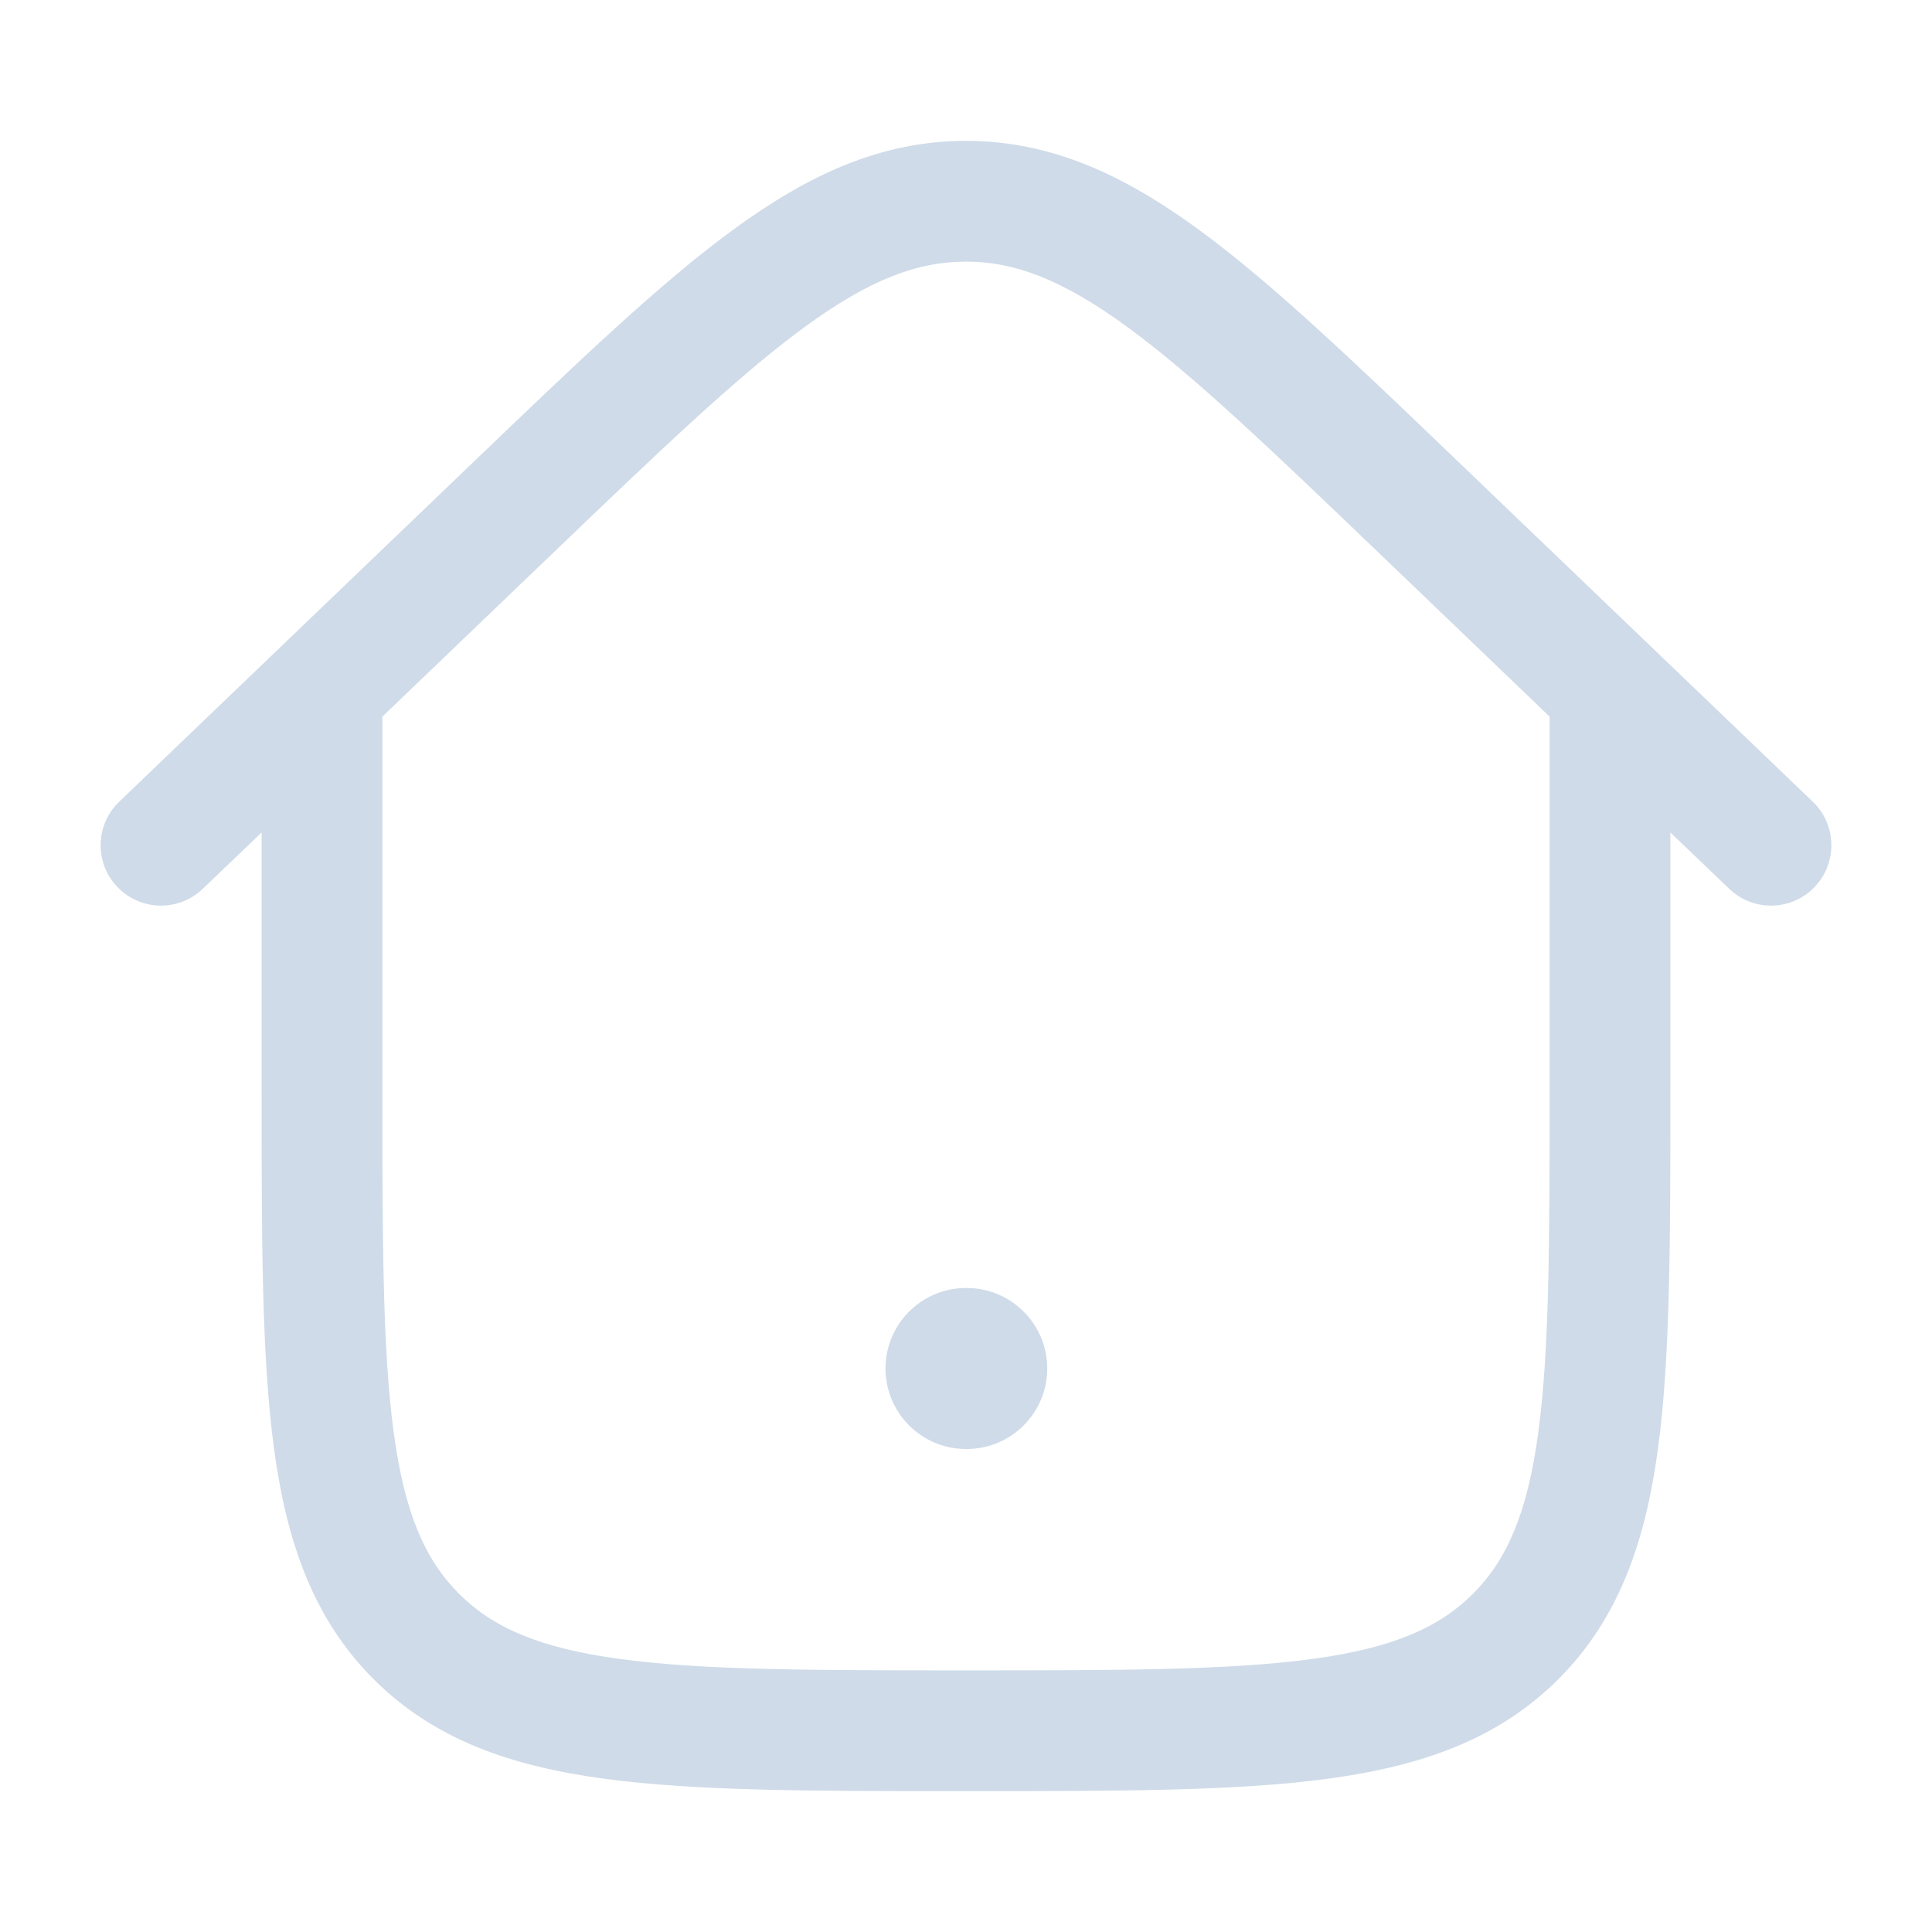
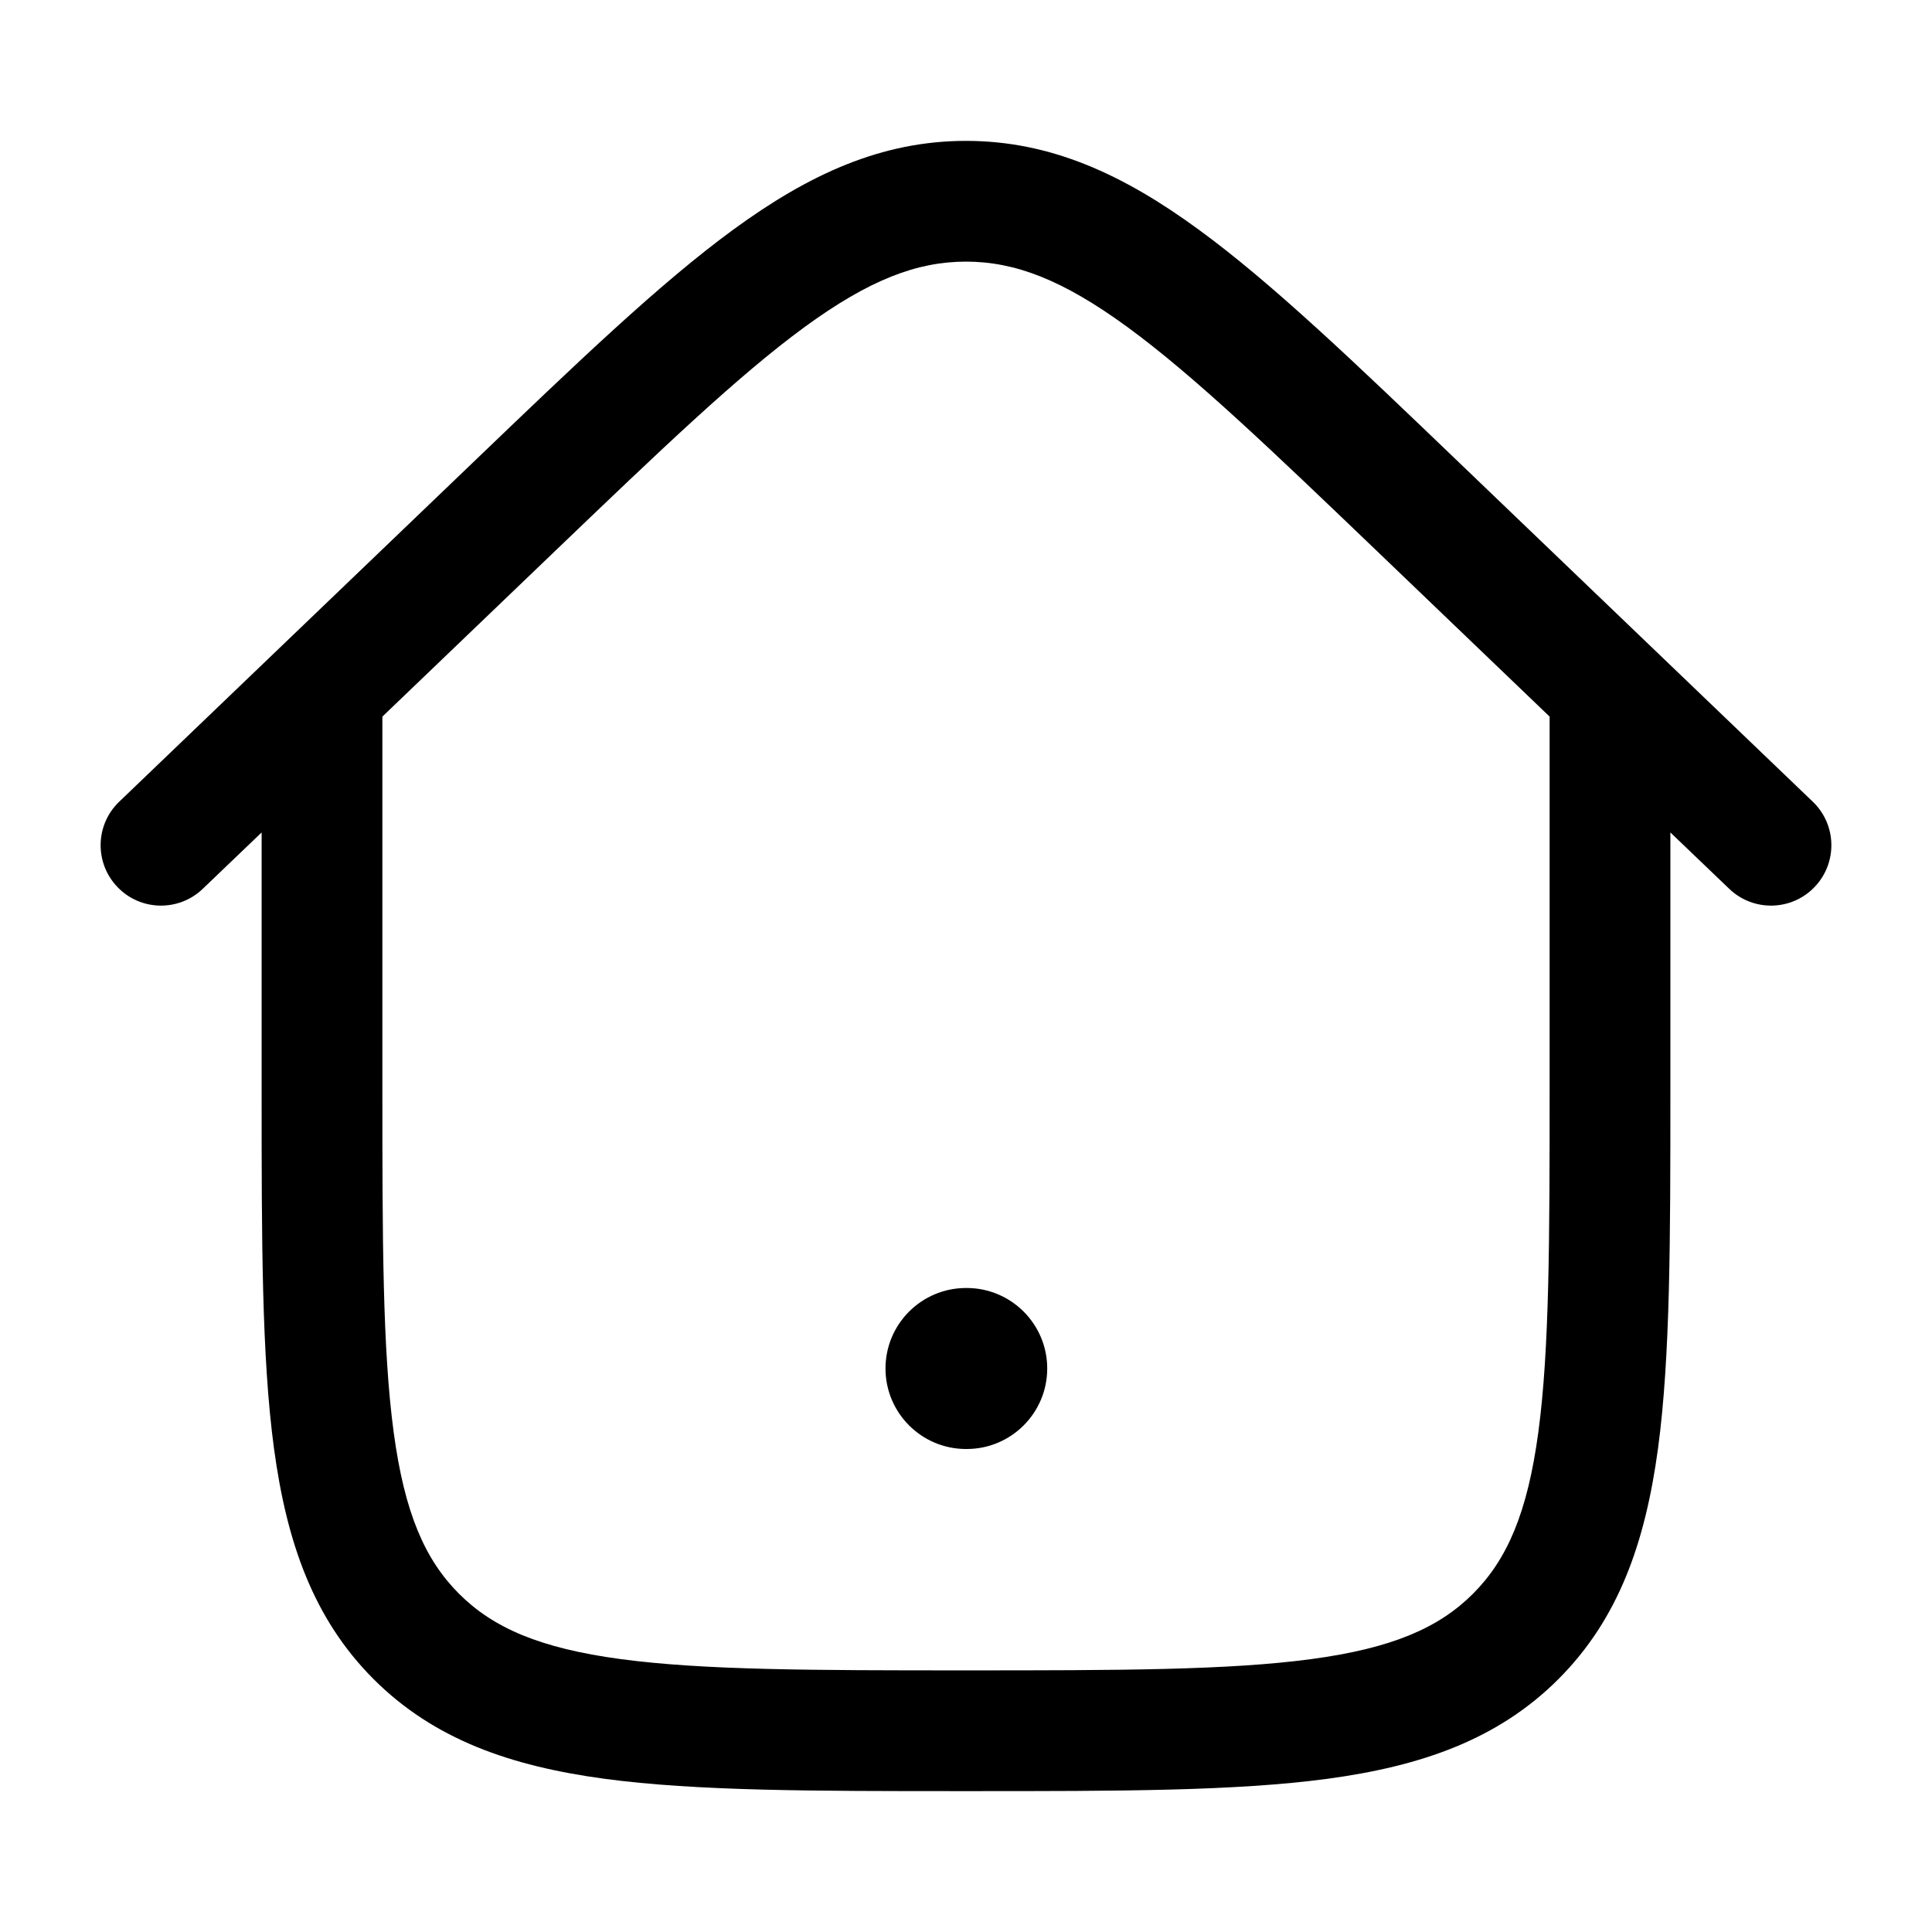
<svg xmlns="http://www.w3.org/2000/svg" width="24" height="24" viewBox="0 0 24 24" fill="none">
-   <path d="M11 17C11 16.448 11.448 16 12 16H12.009C12.561 16 13.009 16.448 13.009 17C13.009 17.552 12.561 18 12.009 18H12C11.448 18 11 17.552 11 17Z" fill="#CFDBE8" />
-   <path fill-rule="evenodd" clip-rule="evenodd" d="M3.25 10.341L2.519 11.041C2.22 11.328 1.745 11.318 1.459 11.019C1.172 10.72 1.182 10.245 1.481 9.959L5.864 5.756C7.163 4.51 8.193 3.522 9.107 2.854C10.05 2.164 10.951 1.75 12 1.75C13.049 1.75 13.95 2.164 14.893 2.854C15.807 3.522 16.837 4.51 18.136 5.756L22.519 9.959C22.818 10.245 22.828 10.72 22.541 11.019C22.255 11.318 21.78 11.328 21.481 11.041L20.75 10.341V13.556C20.75 15.394 20.75 16.85 20.597 17.989C20.439 19.161 20.107 20.11 19.359 20.859C18.61 21.607 17.661 21.939 16.489 22.097C15.35 22.25 13.894 22.25 12.056 22.25H11.944C10.106 22.25 8.65 22.25 7.511 22.097C6.339 21.939 5.39 21.607 4.641 20.859C3.893 20.11 3.561 19.161 3.403 17.989C3.25 16.85 3.25 15.394 3.25 13.556L3.25 10.341ZM6.862 6.877C8.211 5.584 9.169 4.667 9.993 4.064C10.799 3.475 11.392 3.25 12 3.25C12.608 3.25 13.201 3.475 14.007 4.064C14.831 4.667 15.789 5.584 17.138 6.877L19.25 8.902V13.5C19.25 15.407 19.248 16.762 19.11 17.789C18.975 18.795 18.721 19.375 18.298 19.798C17.875 20.221 17.295 20.475 16.289 20.61C15.261 20.748 13.907 20.75 12 20.75C10.093 20.75 8.739 20.748 7.711 20.61C6.705 20.475 6.125 20.221 5.702 19.798C5.279 19.375 5.025 18.795 4.89 17.789C4.752 16.762 4.75 15.407 4.75 13.5V8.902L6.862 6.877Z" fill="#CFDBE8" />
+   <path d="M11 17C11 16.448 11.448 16 12 16H12.009C12.561 16 13.009 16.448 13.009 17C13.009 17.552 12.561 18 12.009 18H12C11.448 18 11 17.552 11 17Z" fill="currentColor" />
+   <path fill-rule="evenodd" clip-rule="evenodd" d="M3.25 10.341L2.519 11.041C2.22 11.328 1.745 11.318 1.459 11.019C1.172 10.72 1.182 10.245 1.481 9.959L5.864 5.756C7.163 4.51 8.193 3.522 9.107 2.854C10.05 2.164 10.951 1.75 12 1.75C13.049 1.75 13.95 2.164 14.893 2.854C15.807 3.522 16.837 4.51 18.136 5.756L22.519 9.959C22.818 10.245 22.828 10.72 22.541 11.019C22.255 11.318 21.78 11.328 21.481 11.041L20.75 10.341V13.556C20.75 15.394 20.75 16.85 20.597 17.989C20.439 19.161 20.107 20.11 19.359 20.859C18.61 21.607 17.661 21.939 16.489 22.097C15.35 22.25 13.894 22.25 12.056 22.25H11.944C10.106 22.25 8.65 22.25 7.511 22.097C6.339 21.939 5.39 21.607 4.641 20.859C3.893 20.11 3.561 19.161 3.403 17.989C3.25 16.85 3.25 15.394 3.25 13.556L3.25 10.341ZM6.862 6.877C8.211 5.584 9.169 4.667 9.993 4.064C10.799 3.475 11.392 3.25 12 3.25C12.608 3.25 13.201 3.475 14.007 4.064C14.831 4.667 15.789 5.584 17.138 6.877L19.25 8.902V13.5C19.25 15.407 19.248 16.762 19.11 17.789C18.975 18.795 18.721 19.375 18.298 19.798C17.875 20.221 17.295 20.475 16.289 20.61C15.261 20.748 13.907 20.75 12 20.75C10.093 20.75 8.739 20.748 7.711 20.61C6.705 20.475 6.125 20.221 5.702 19.798C5.279 19.375 5.025 18.795 4.89 17.789C4.752 16.762 4.75 15.407 4.75 13.5V8.902L6.862 6.877Z" fill="currentColor" />
</svg>
